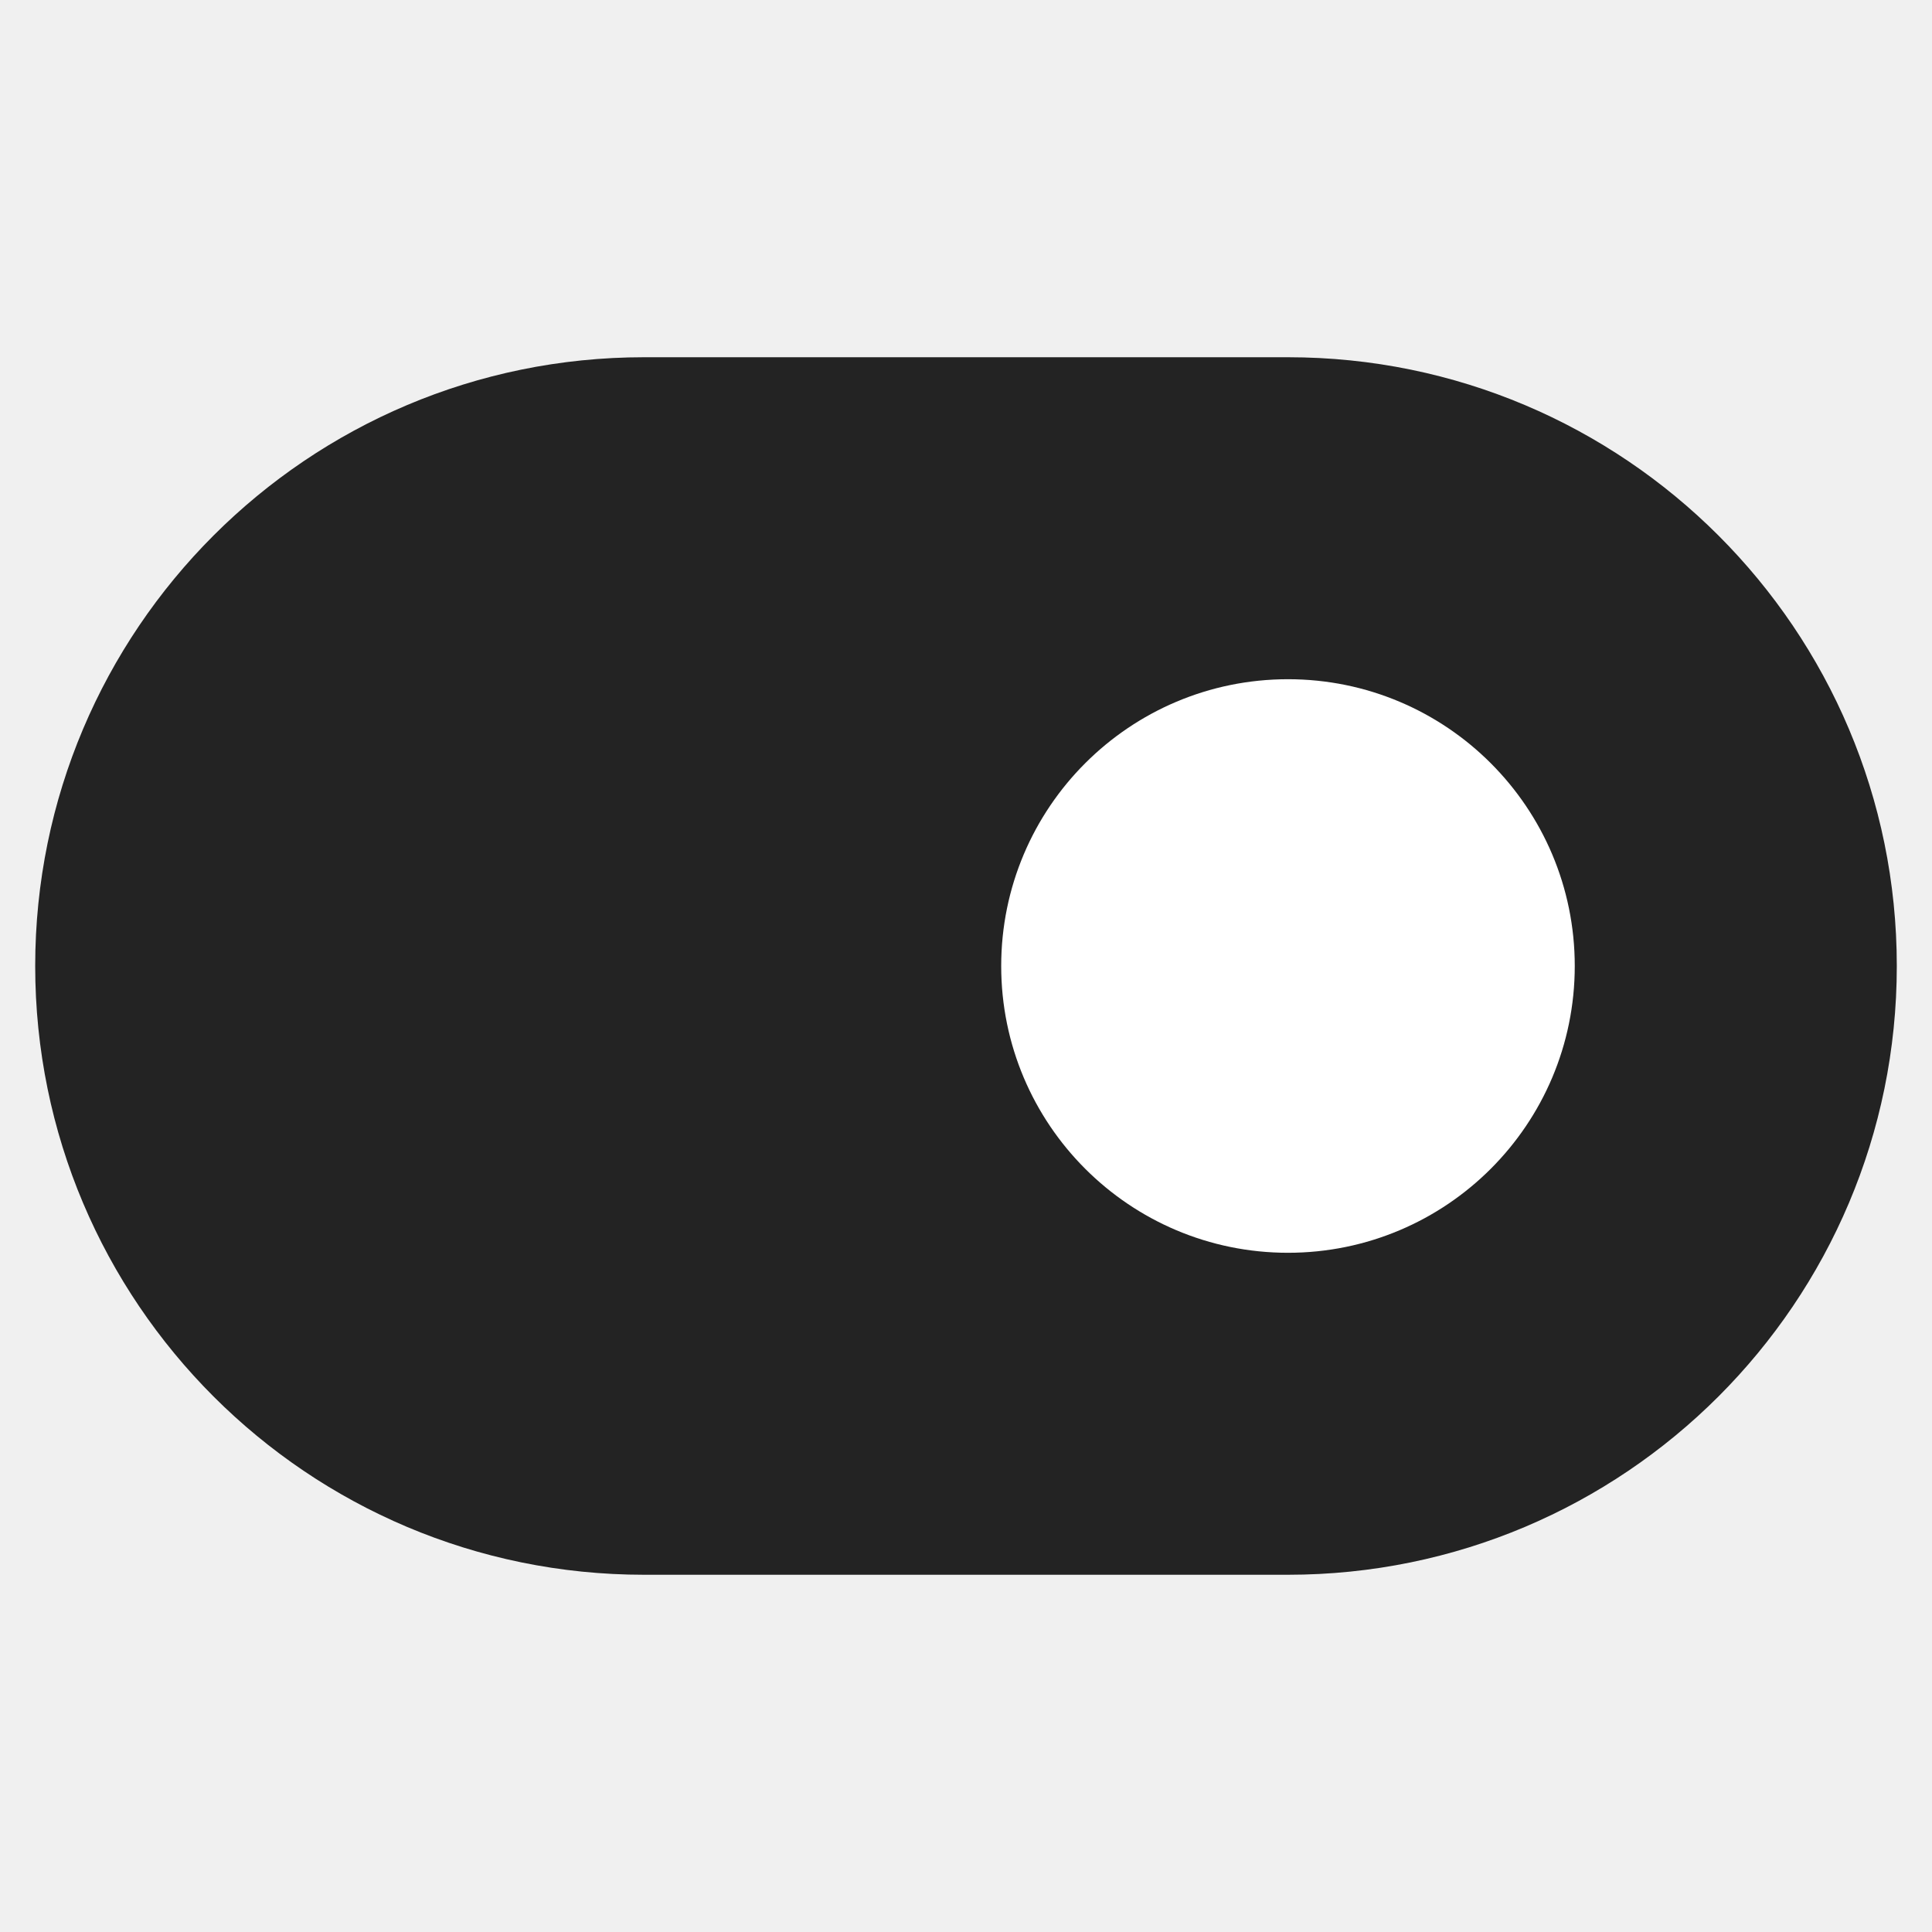
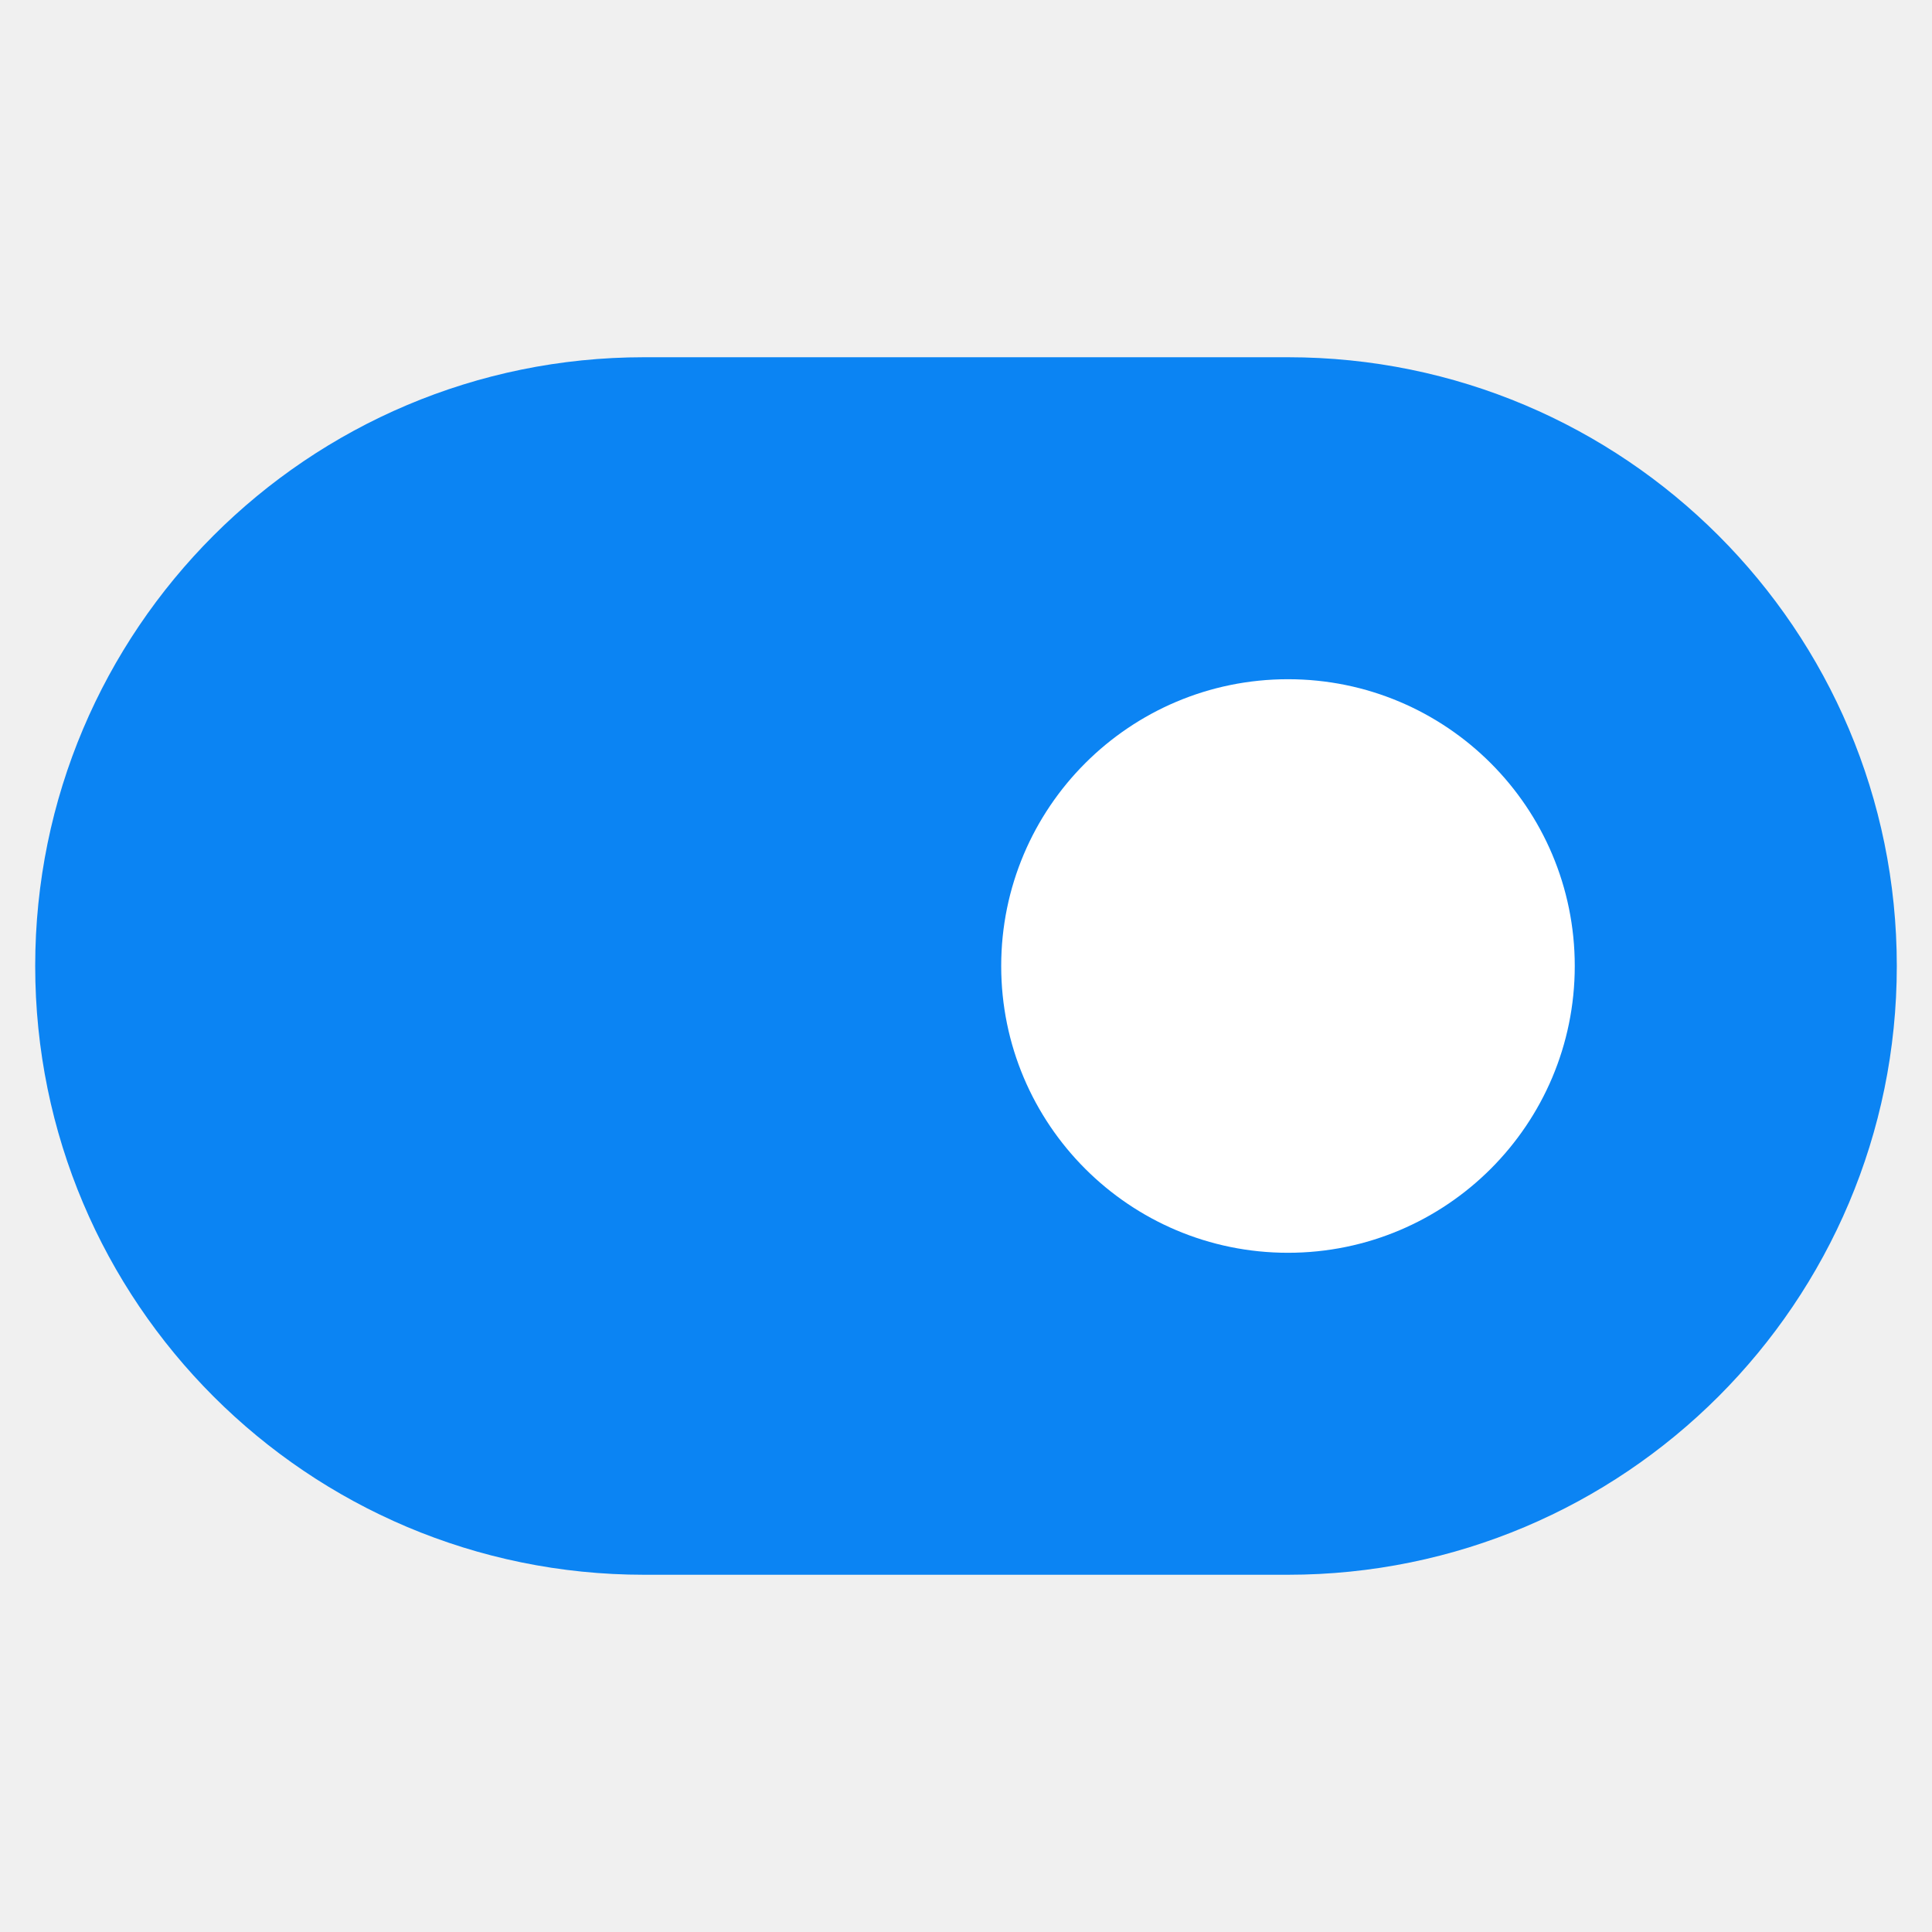
<svg xmlns="http://www.w3.org/2000/svg" width="32" height="32" viewBox="0 0 32 32" fill="none">
-   <path d="M21.333 6.667H10.667C5.512 6.667 1.333 10.845 1.333 16C1.333 21.155 5.512 25.333 10.667 25.333H21.333C26.488 25.333 30.667 21.155 30.667 16C30.667 10.845 26.488 6.667 21.333 6.667Z" fill="#232323" stroke="#232323" stroke-width="1.5" stroke-linecap="round" stroke-linejoin="round" />
+   <path d="M21.333 6.667H10.667C5.512 6.667 1.333 10.845 1.333 16C1.333 21.155 5.512 25.333 10.667 25.333H21.333C26.488 25.333 30.667 21.155 30.667 16C30.667 10.845 26.488 6.667 21.333 6.667Z" fill="#0B84F3" stroke="#0B84F3" stroke-width="1.5" stroke-linecap="round" stroke-linejoin="round" />
  <path d="M21.333 20C23.543 20 25.333 18.209 25.333 16C25.333 13.791 23.543 12 21.333 12C19.124 12 17.333 13.791 17.333 16C17.333 18.209 19.124 20 21.333 20Z" fill="white" stroke="white" stroke-width="1.5" stroke-linecap="round" stroke-linejoin="round" />
</svg>
